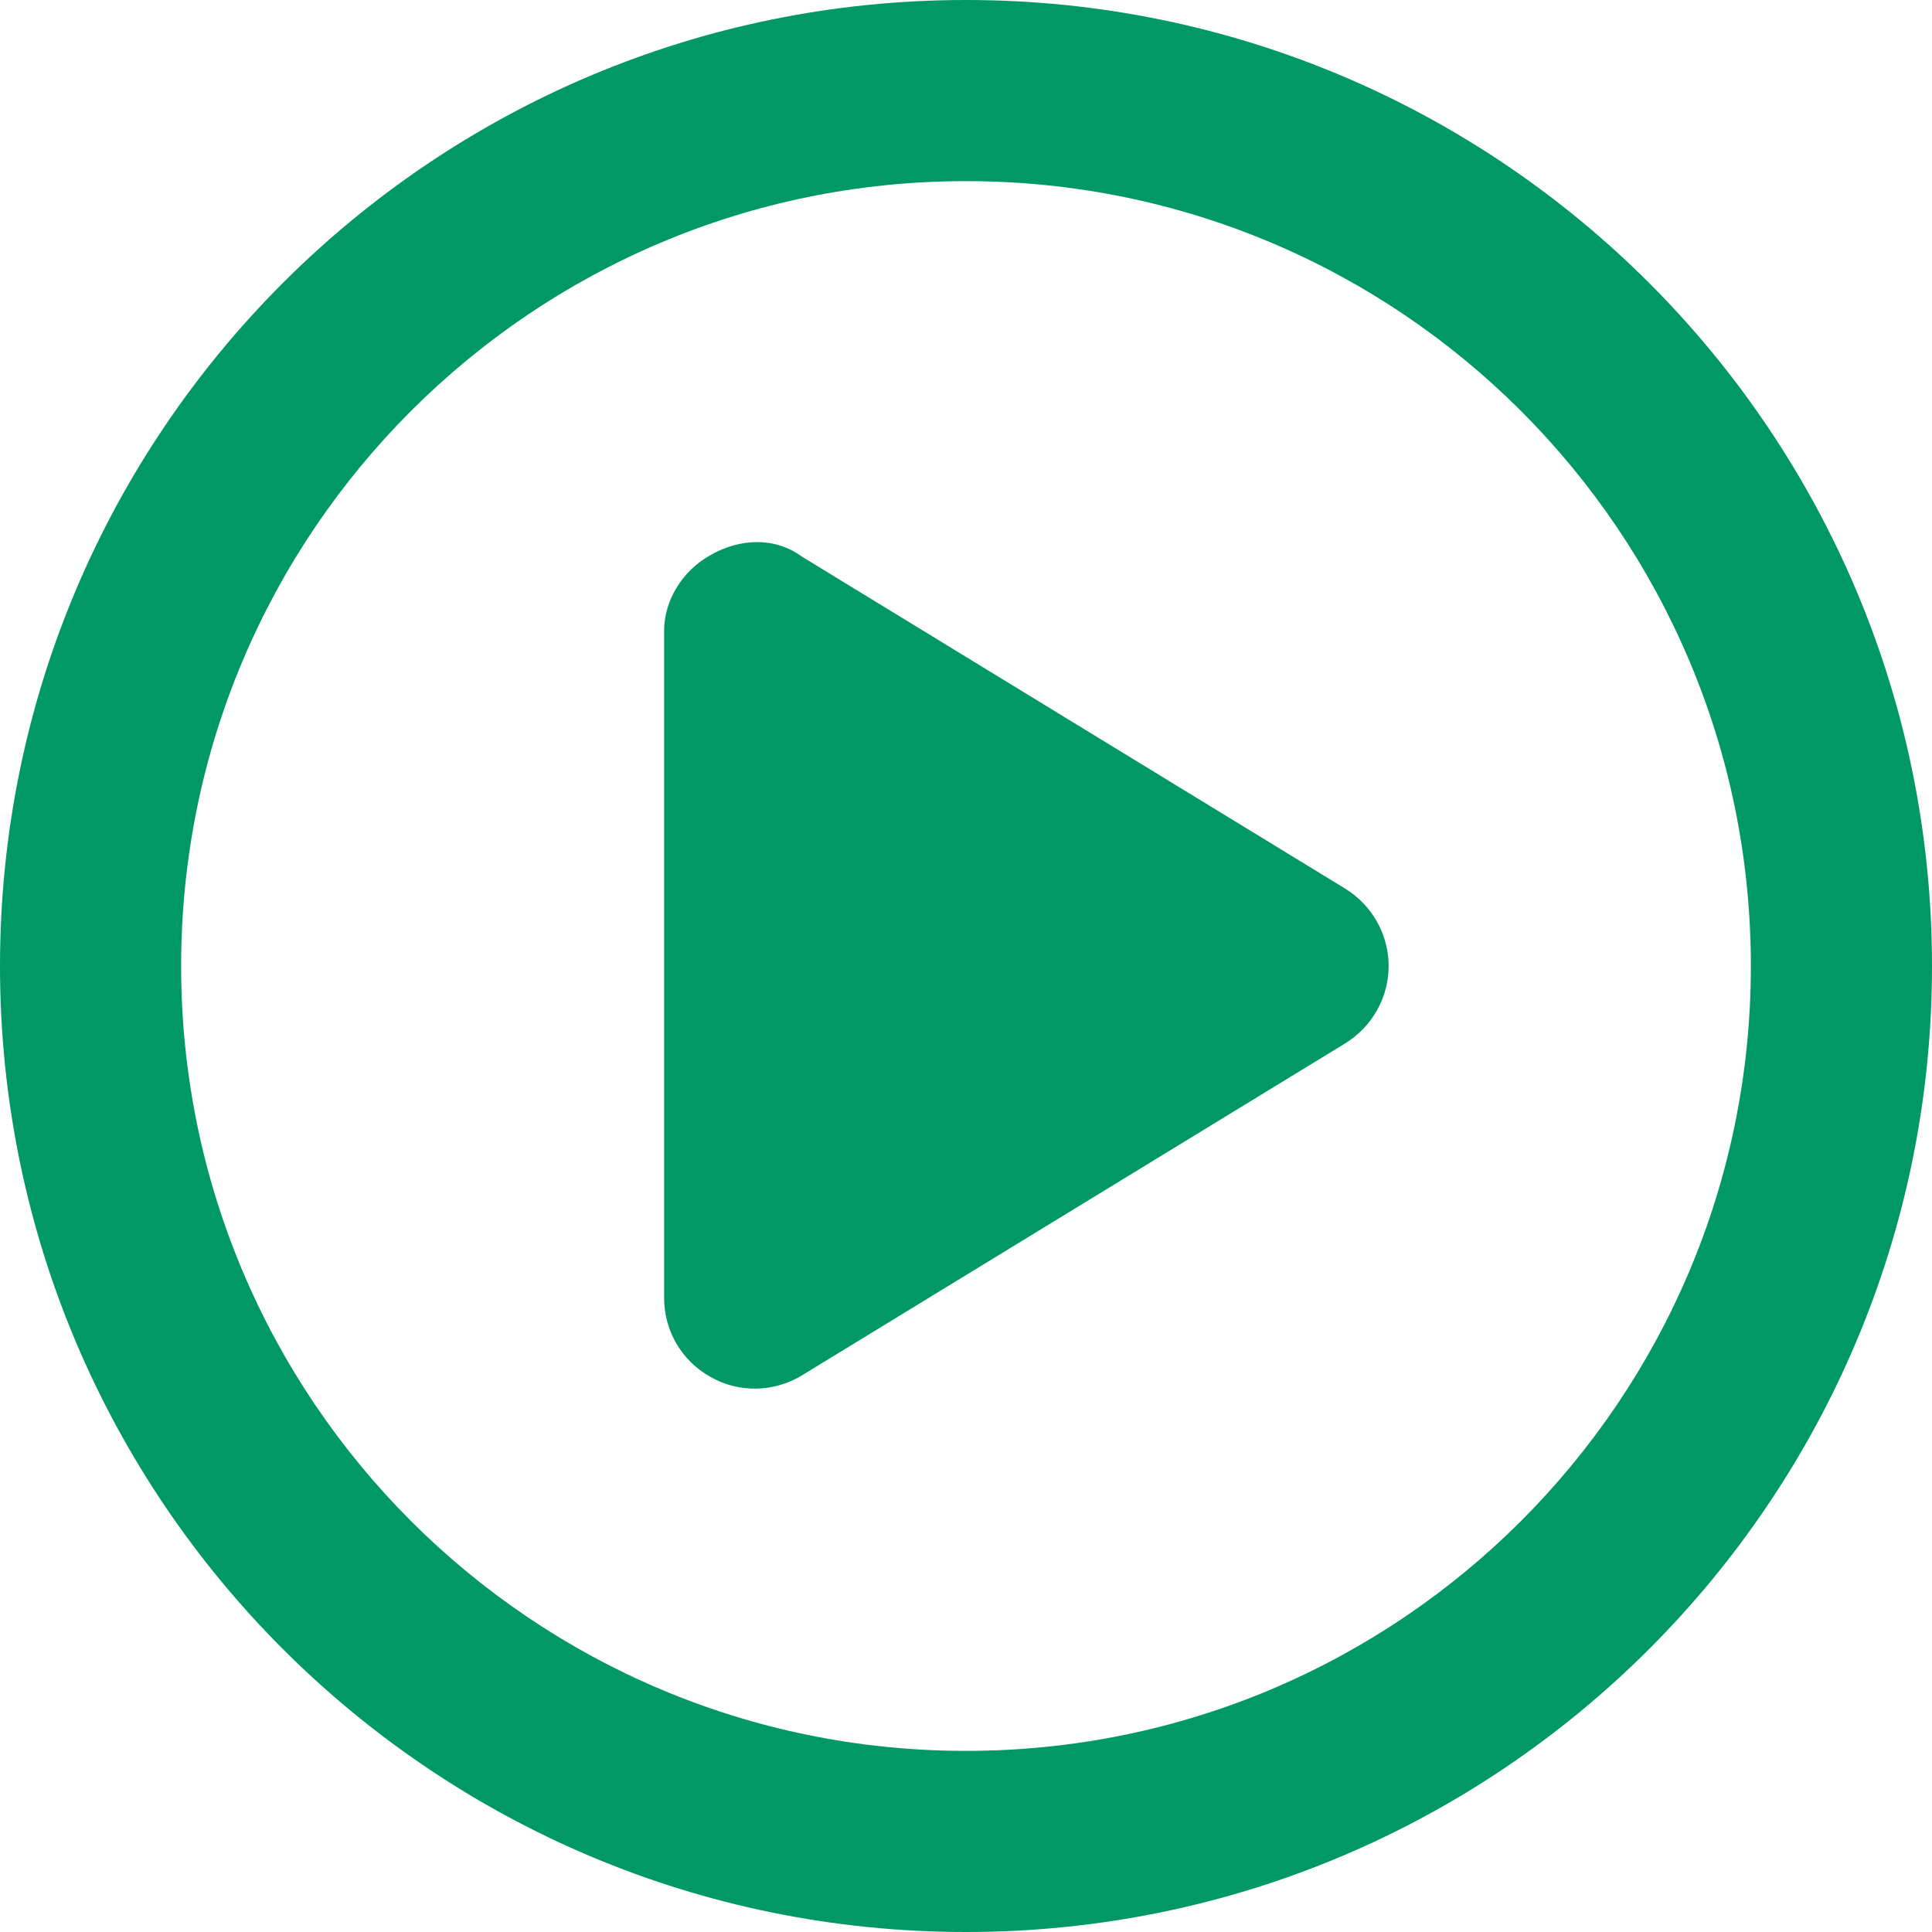
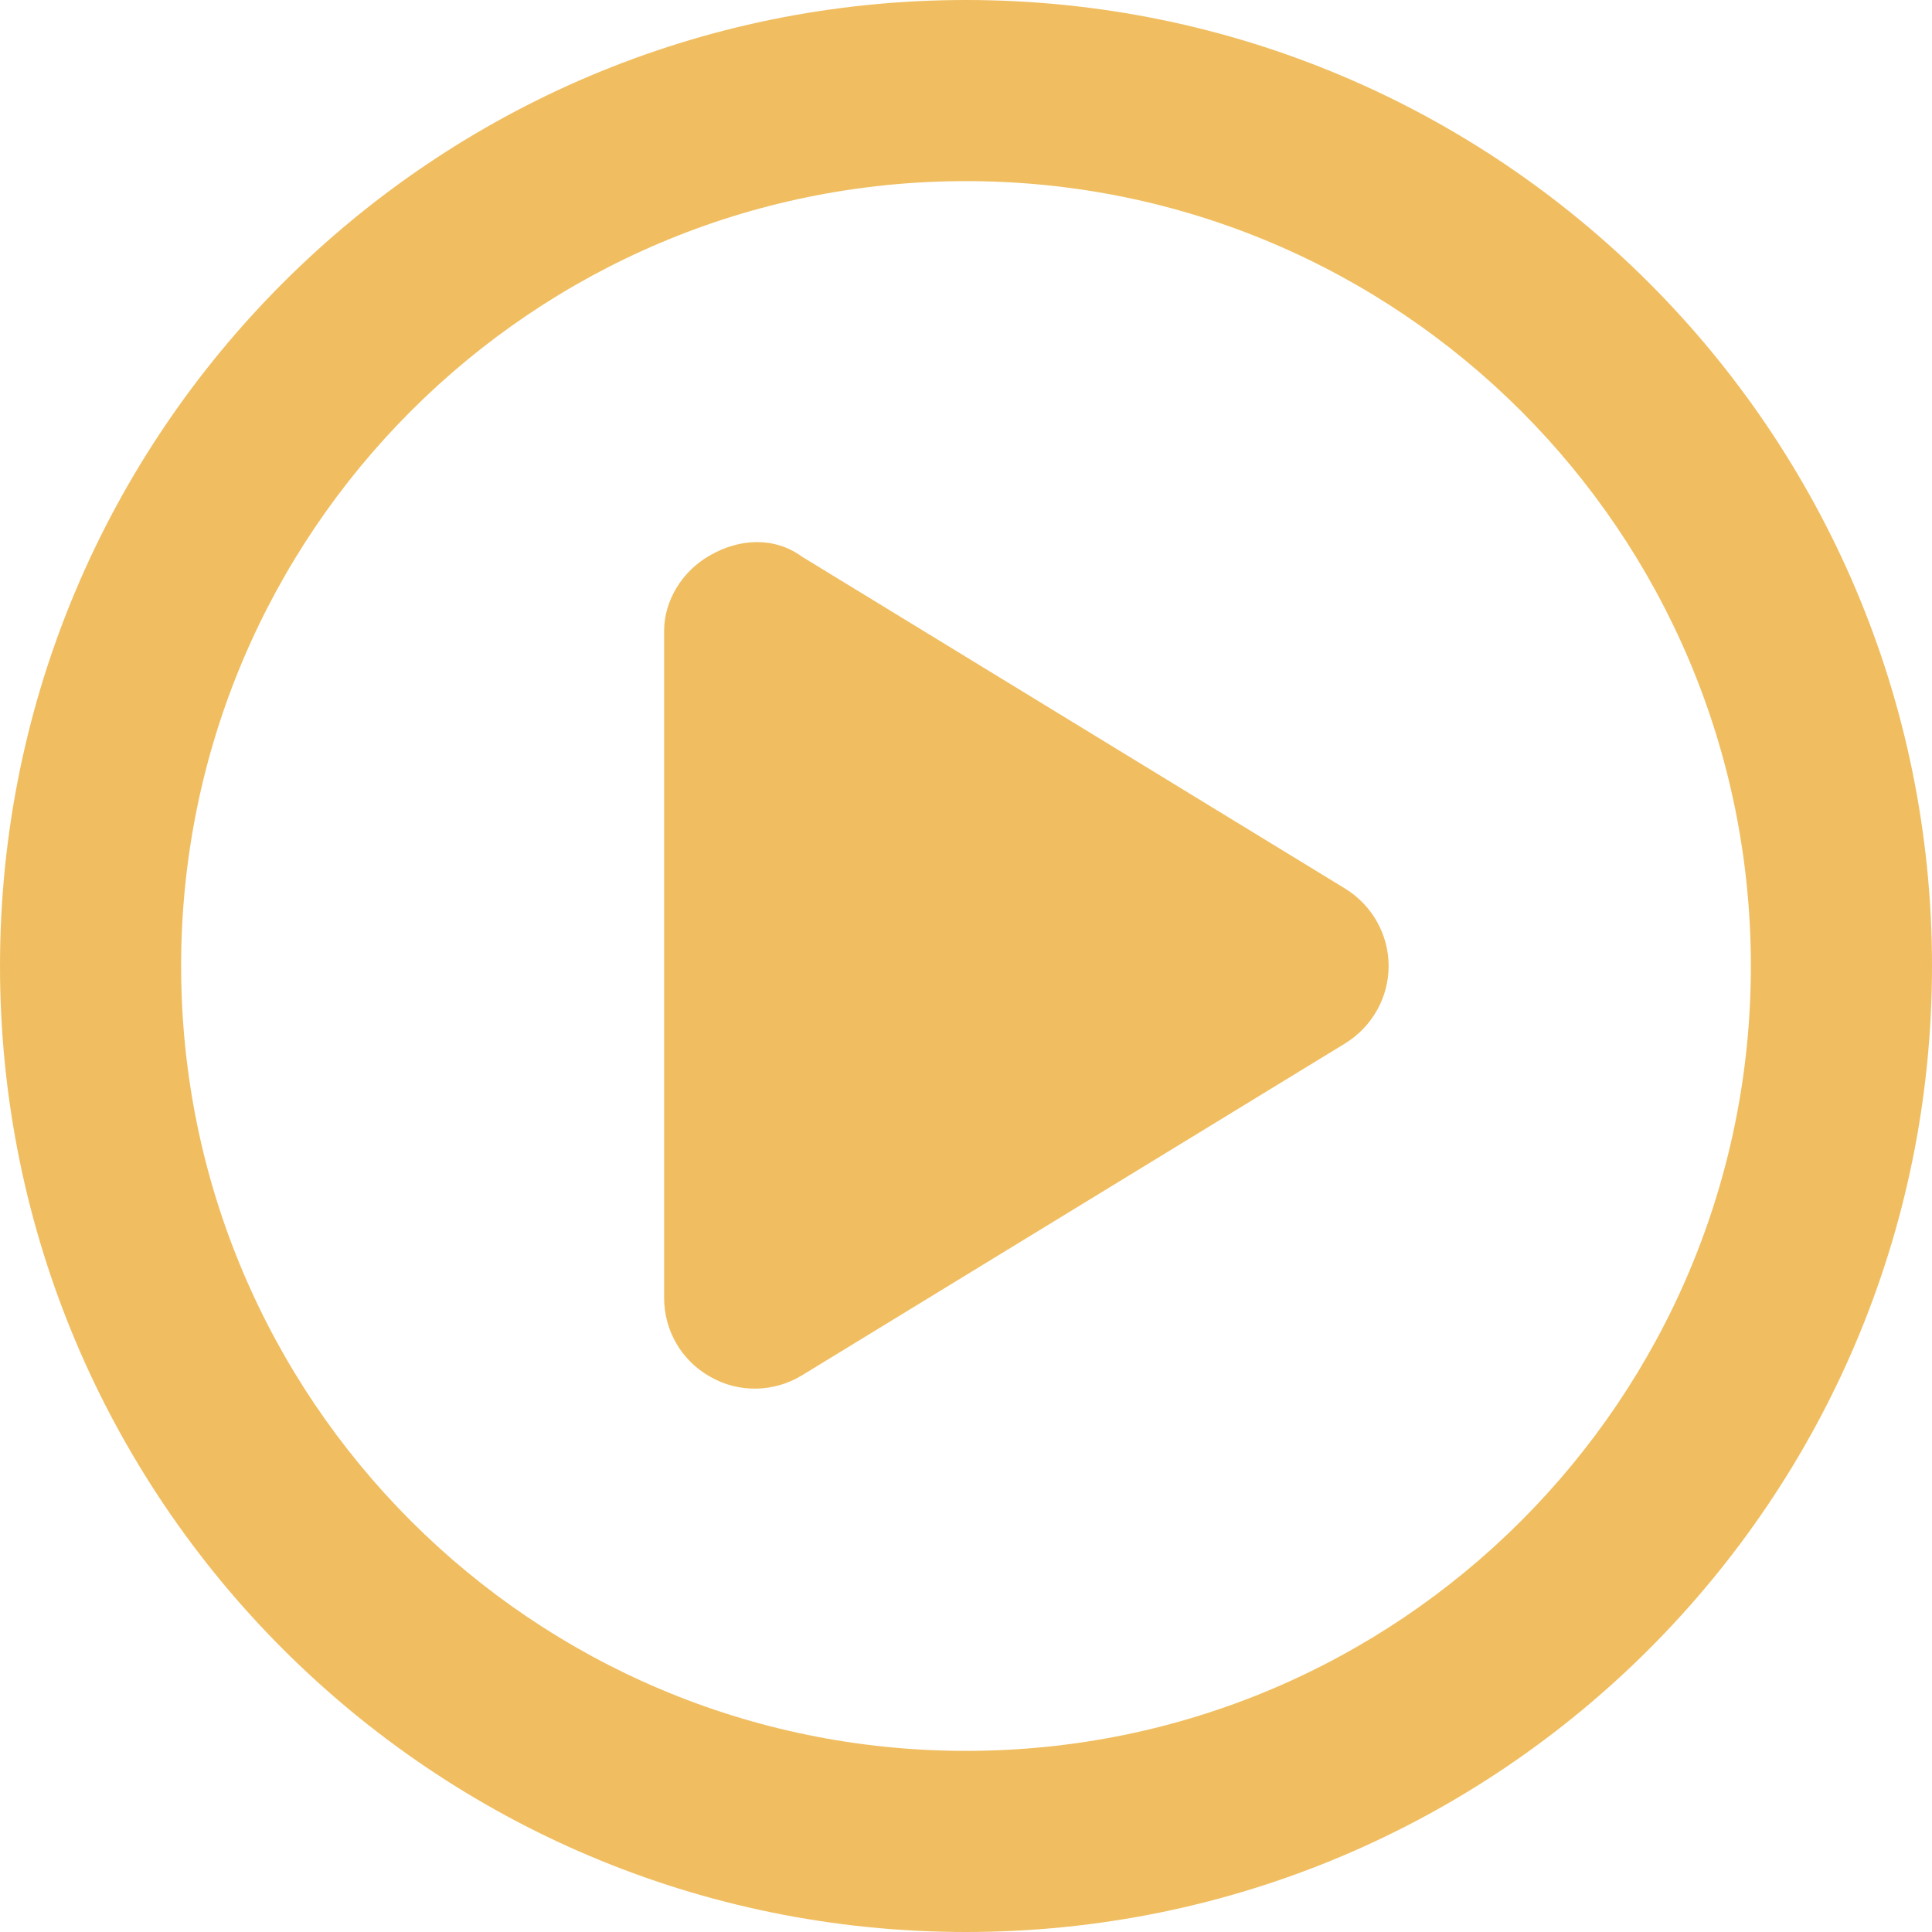
- <svg xmlns="http://www.w3.org/2000/svg" viewBox="0 0 512 512" fill="#009966">
+ <svg xmlns="http://www.w3.org/2000/svg" viewBox="0 0 512 512" fill="#f0be61">
  <path d="M188.3 147.1C195.8 142.8 205.1 142.1 212.5 147.5L356.5 235.5C363.6 239.9 368 247.6 368 256C368 264.4 363.6 272.1 356.5 276.5L212.5 364.5C205.1 369 195.8 369.2 188.3 364.9C180.7 360.7 176 352.7 176 344V167.1C176 159.3 180.7 151.3 188.3 147.1V147.1zM512 256C512 397.4 397.4 512 256 512C114.6 512 0 397.4 0 256C0 114.6 114.6 0 256 0C397.4 0 512 114.6 512 256zM256 48C141.1 48 48 141.1 48 256C48 370.9 141.1 464 256 464C370.9 464 464 370.9 464 256C464 141.1 370.9 48 256 48z" />
</svg>
